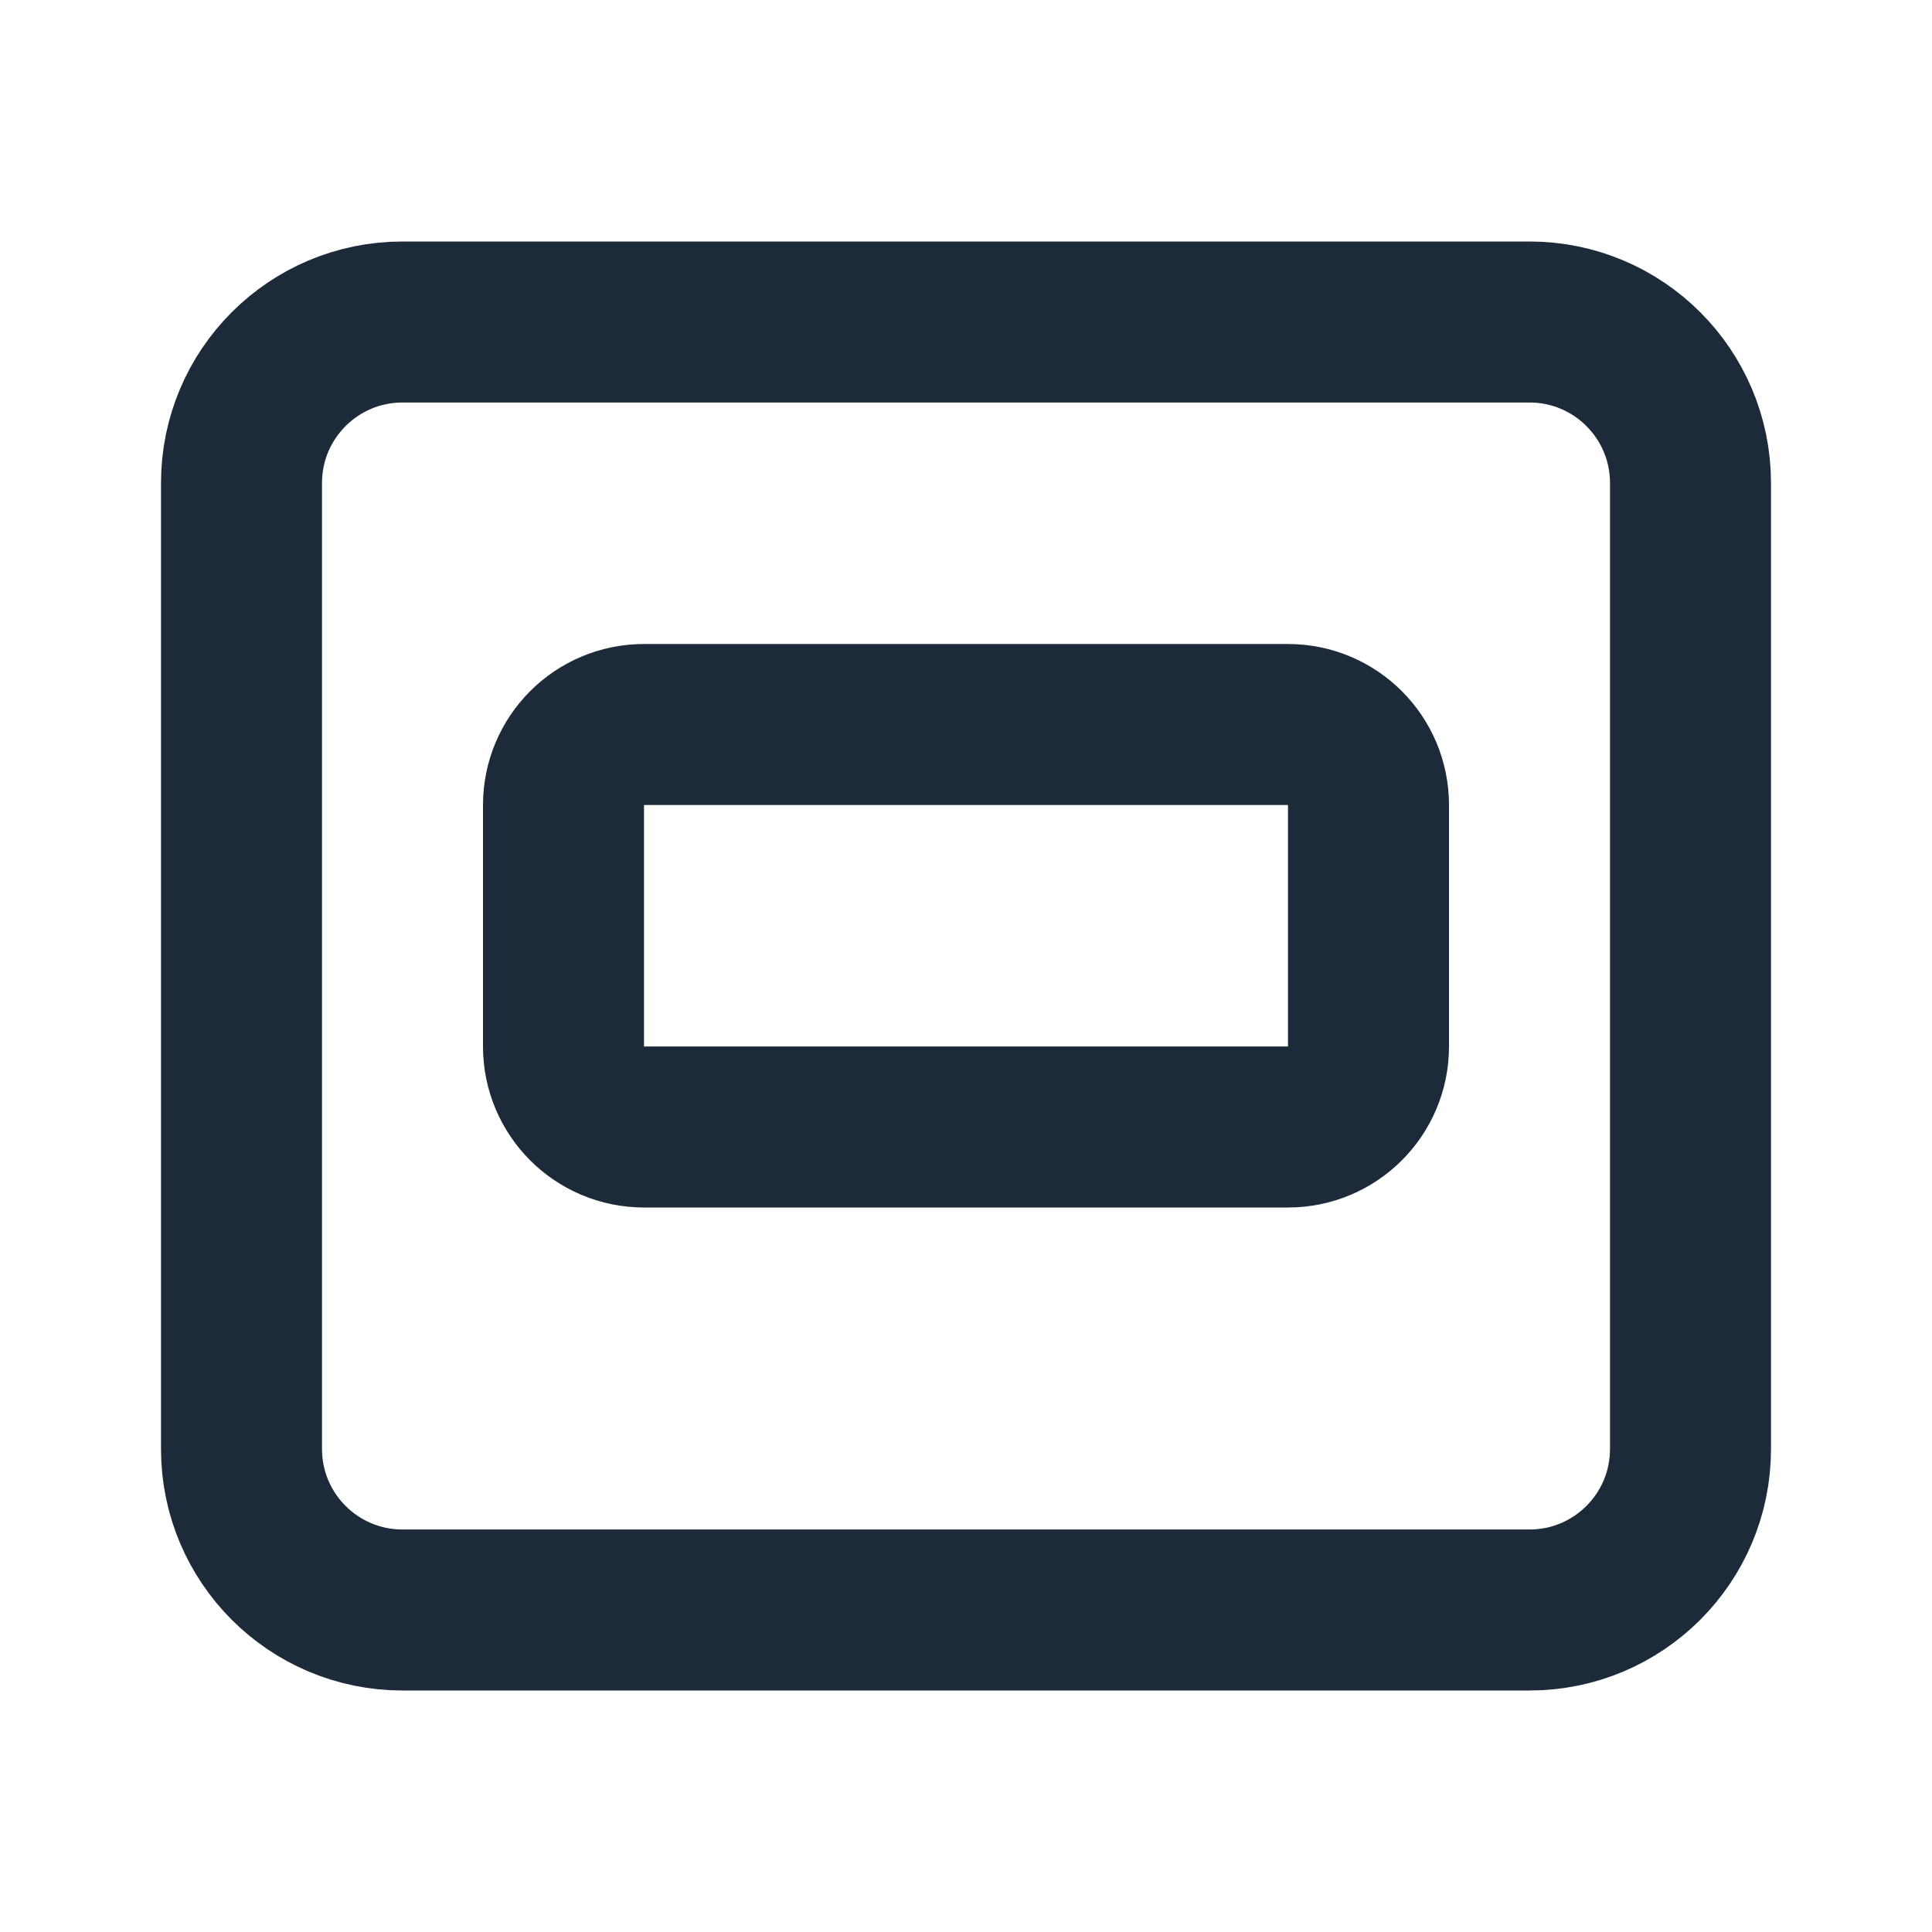
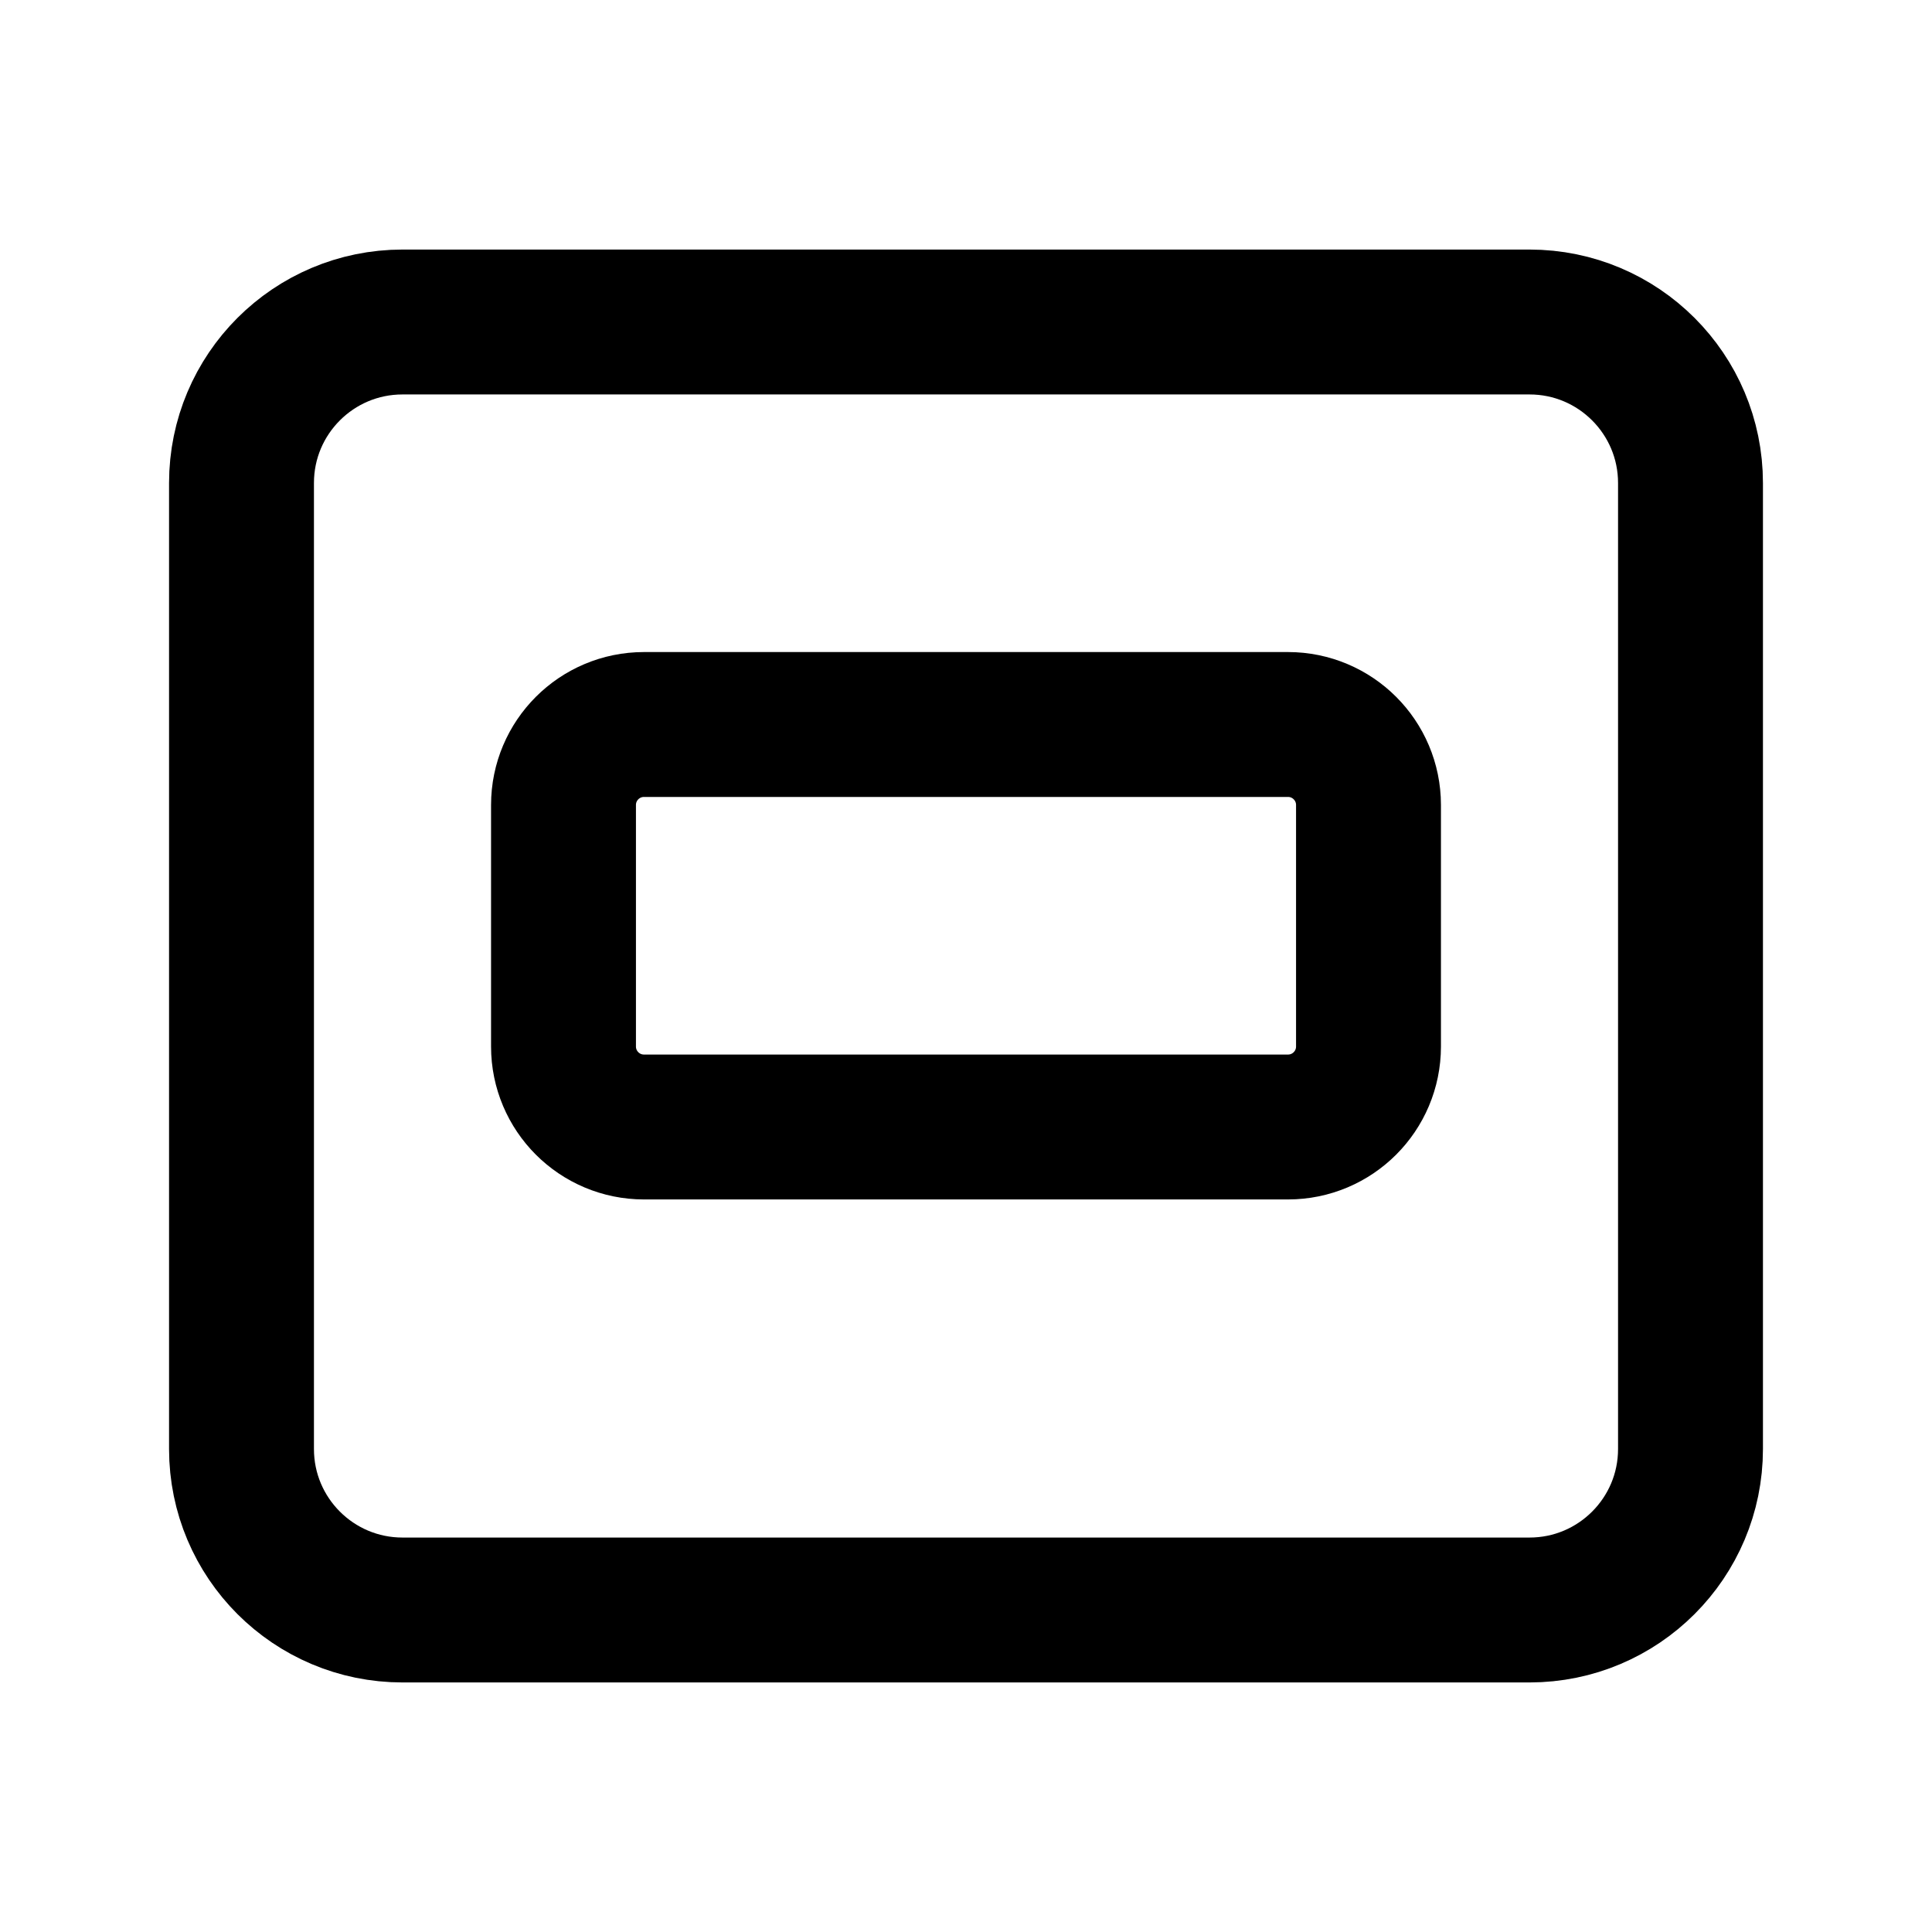
- <svg xmlns="http://www.w3.org/2000/svg" width="24" height="24" viewBox="0 0 24 24" fill="none" stroke="#1d2a3a" stroke-width="2" stroke-linecap="round" stroke-linejoin="round">
+ <svg xmlns="http://www.w3.org/2000/svg" width="24" height="24" viewBox="0 0 24 24" fill="none" stroke="#000" stroke-width="1.8" stroke-linecap="round" stroke-linejoin="round">
  <rect x="3" y="4" width="18" height="16" rx="2" />
  <rect x="7" y="9" width="10" height="5" rx="1" />
</svg>
